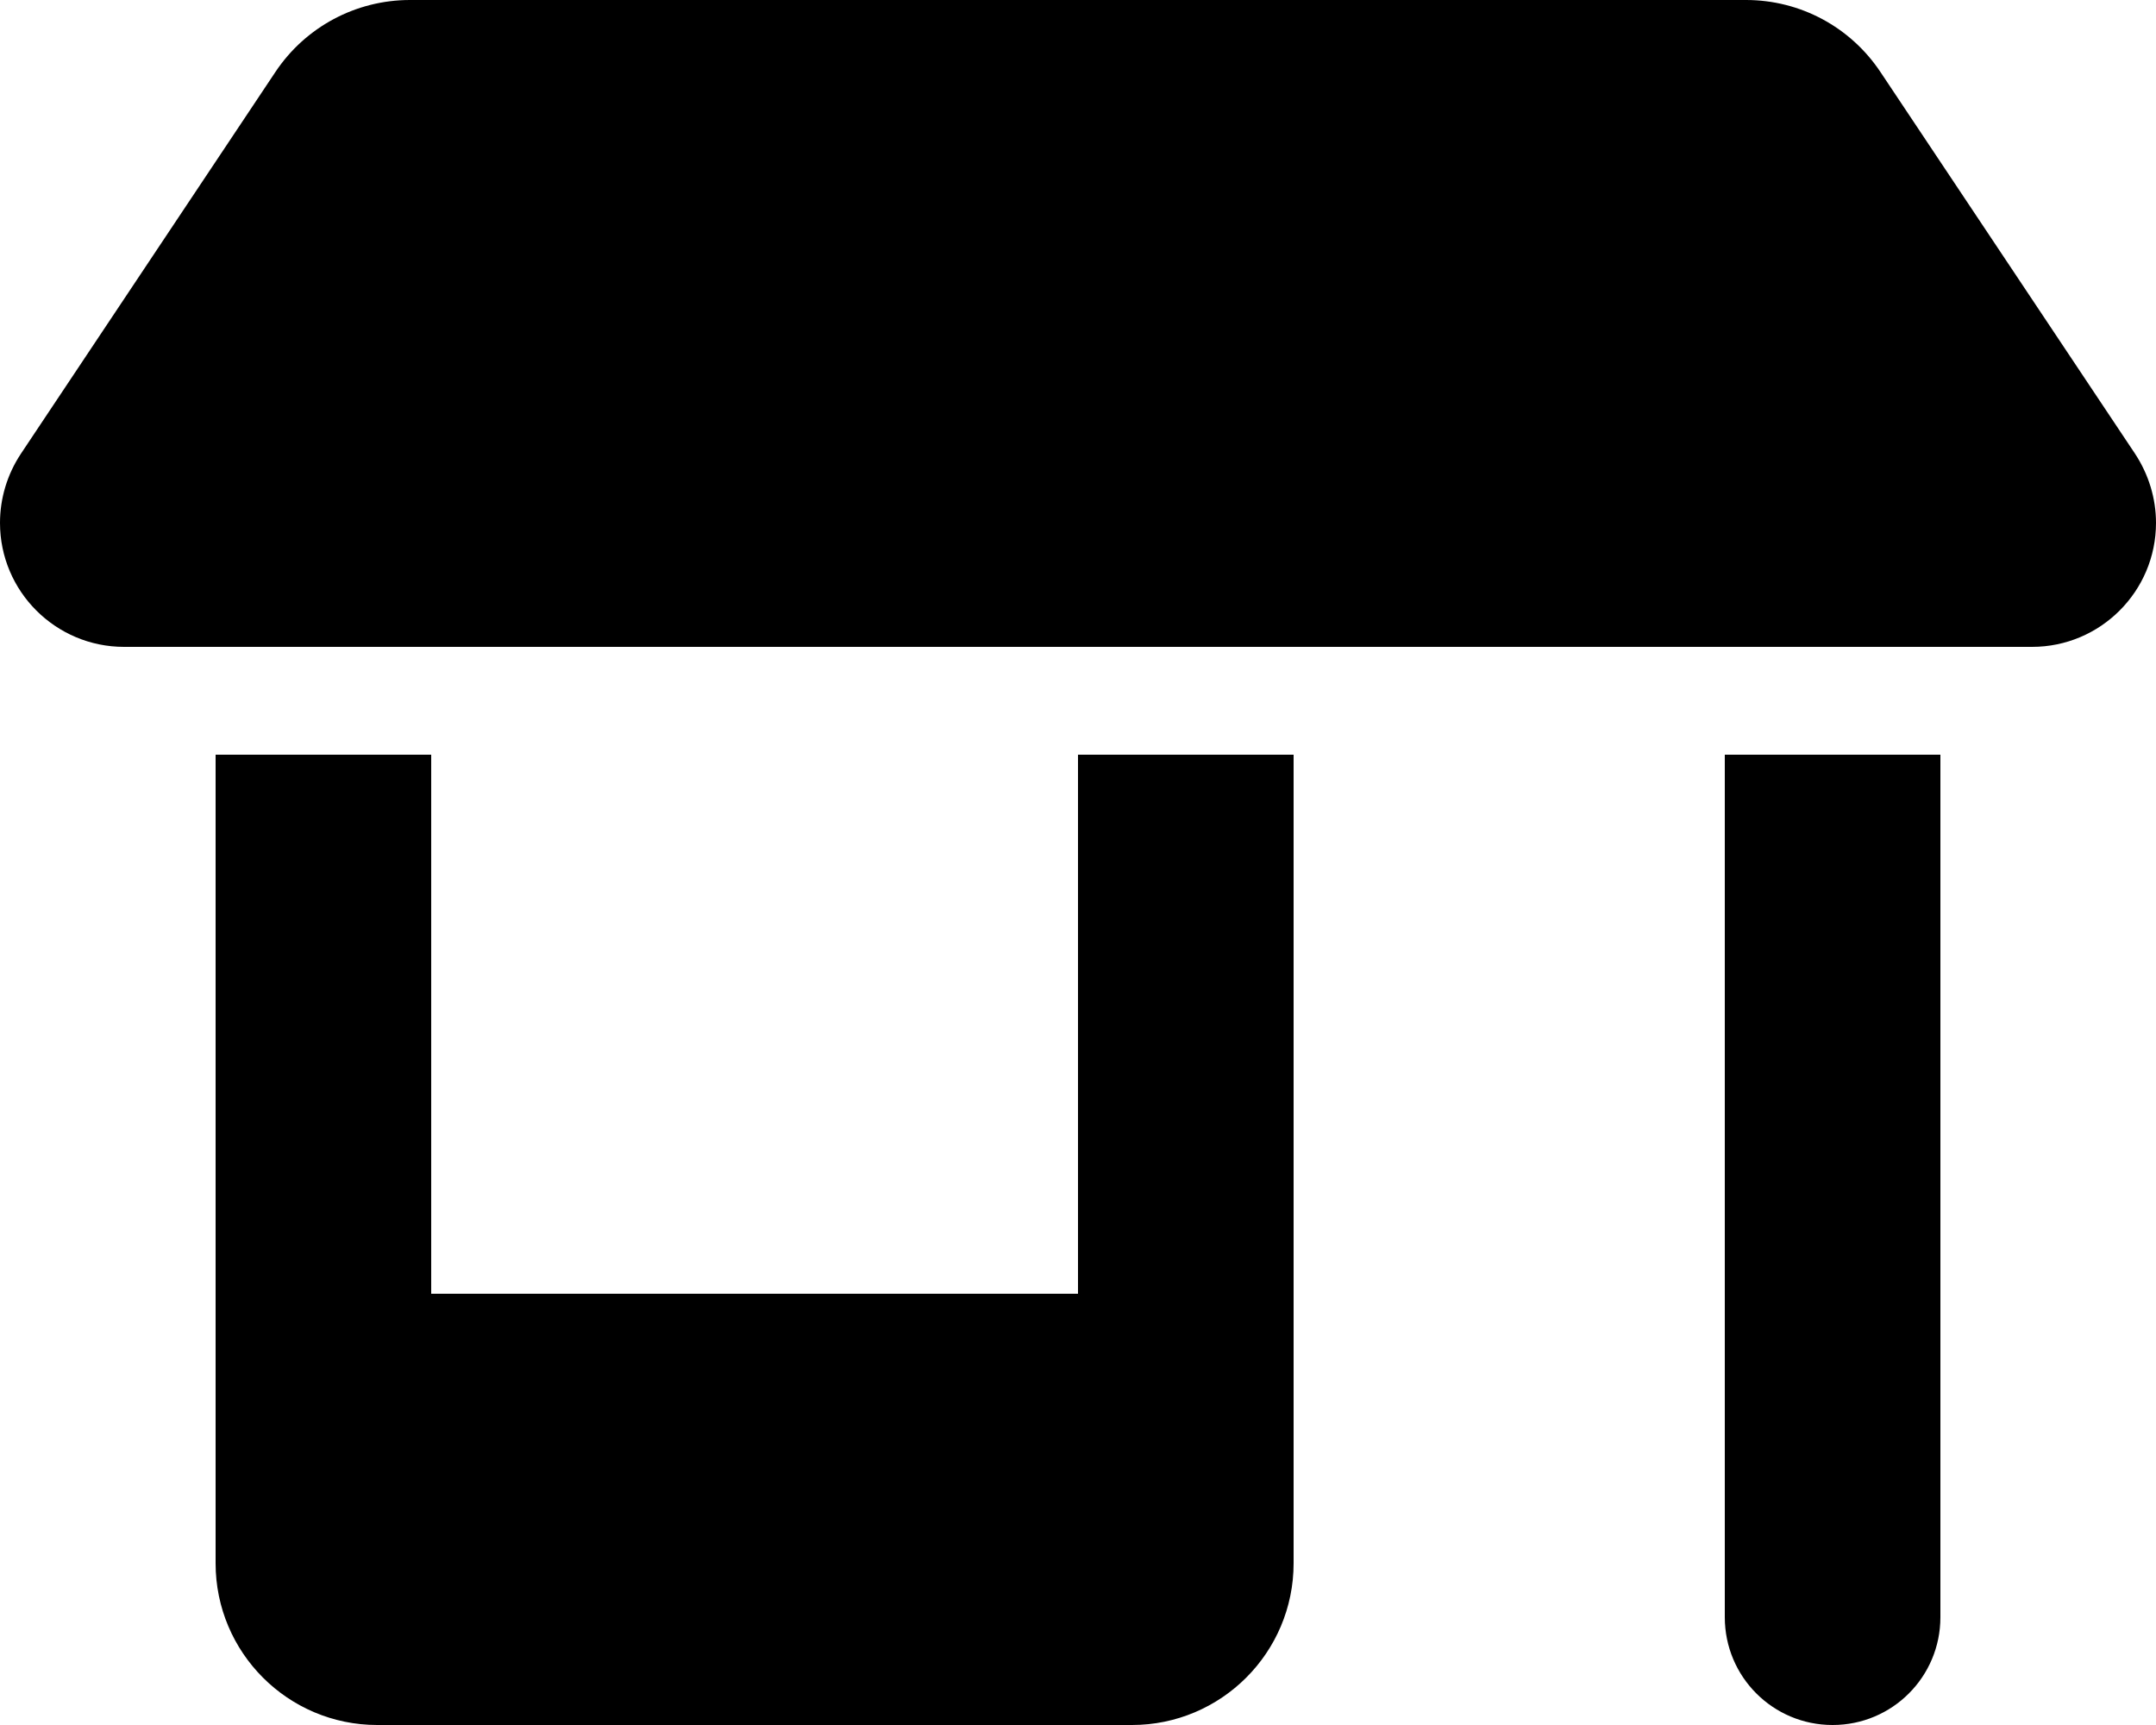
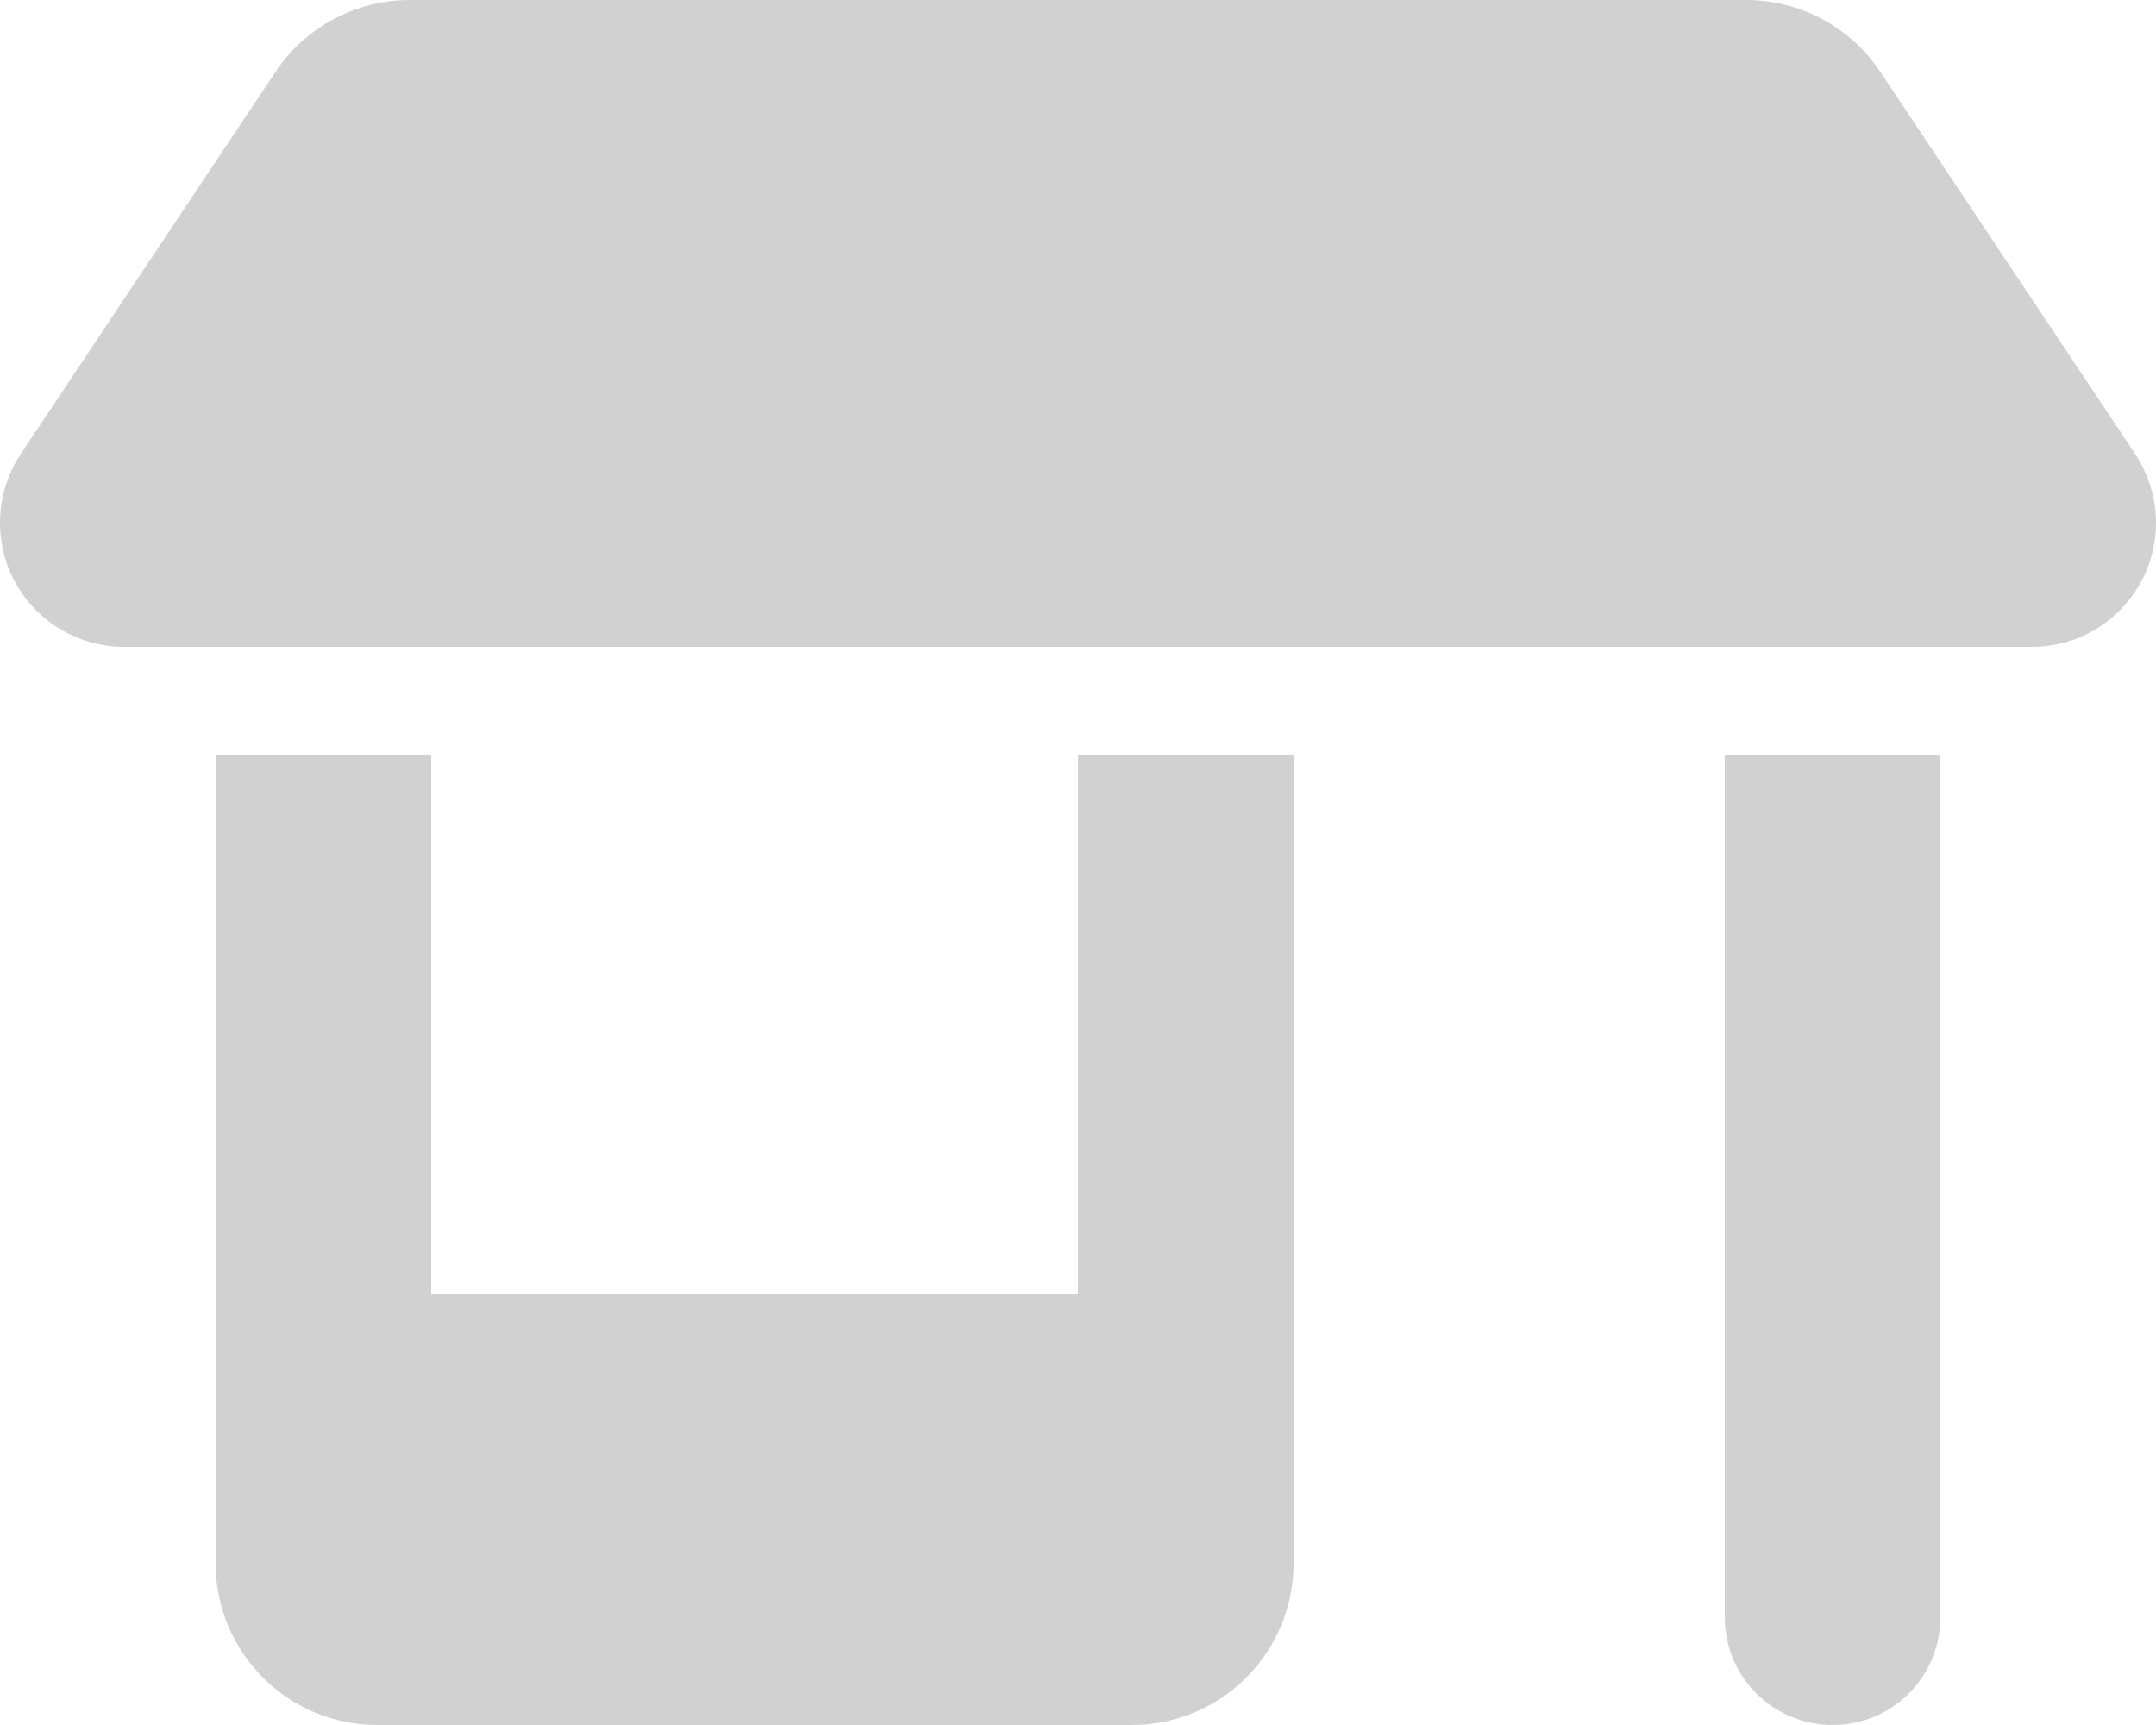
<svg xmlns="http://www.w3.org/2000/svg" viewBox="0 0 640 512">
-   <path d="M0 155.2C0 147.9 2.153 140.8 6.188 134.7L81.75 21.37C90.65 8.021 105.6 0 121.7 0H518.3C534.4 0 549.3 8.021 558.2 21.37L633.8 134.7C637.8 140.8 640 147.9 640 155.2C640 175.5 623.5 192 603.2 192H36.84C16.5 192 0 175.5 0 155.2H0zM64 224H128V384H320V224H384V464C384 490.5 362.5 512 336 512H112C85.49 512 64 490.5 64 464V224zM512 224H576V480C576 497.7 561.7 512 544 512C526.3 512 512 497.7 512 480V224z" />
+   <path fill="#d1d1d1" d="M0 155.2C0 147.9 2.153 140.8 6.188 134.7L81.75 21.37C90.65 8.021 105.6 0 121.7 0H518.3C534.4 0 549.3 8.021 558.2 21.37L633.8 134.7C637.8 140.8 640 147.9 640 155.2C640 175.5 623.5 192 603.2 192H36.84C16.5 192 0 175.5 0 155.2H0zM64 224H128V384H320V224H384V464C384 490.5 362.5 512 336 512H112C85.49 512 64 490.5 64 464V224zM512 224H576V480C576 497.7 561.7 512 544 512C526.3 512 512 497.7 512 480V224z" />
</svg>
